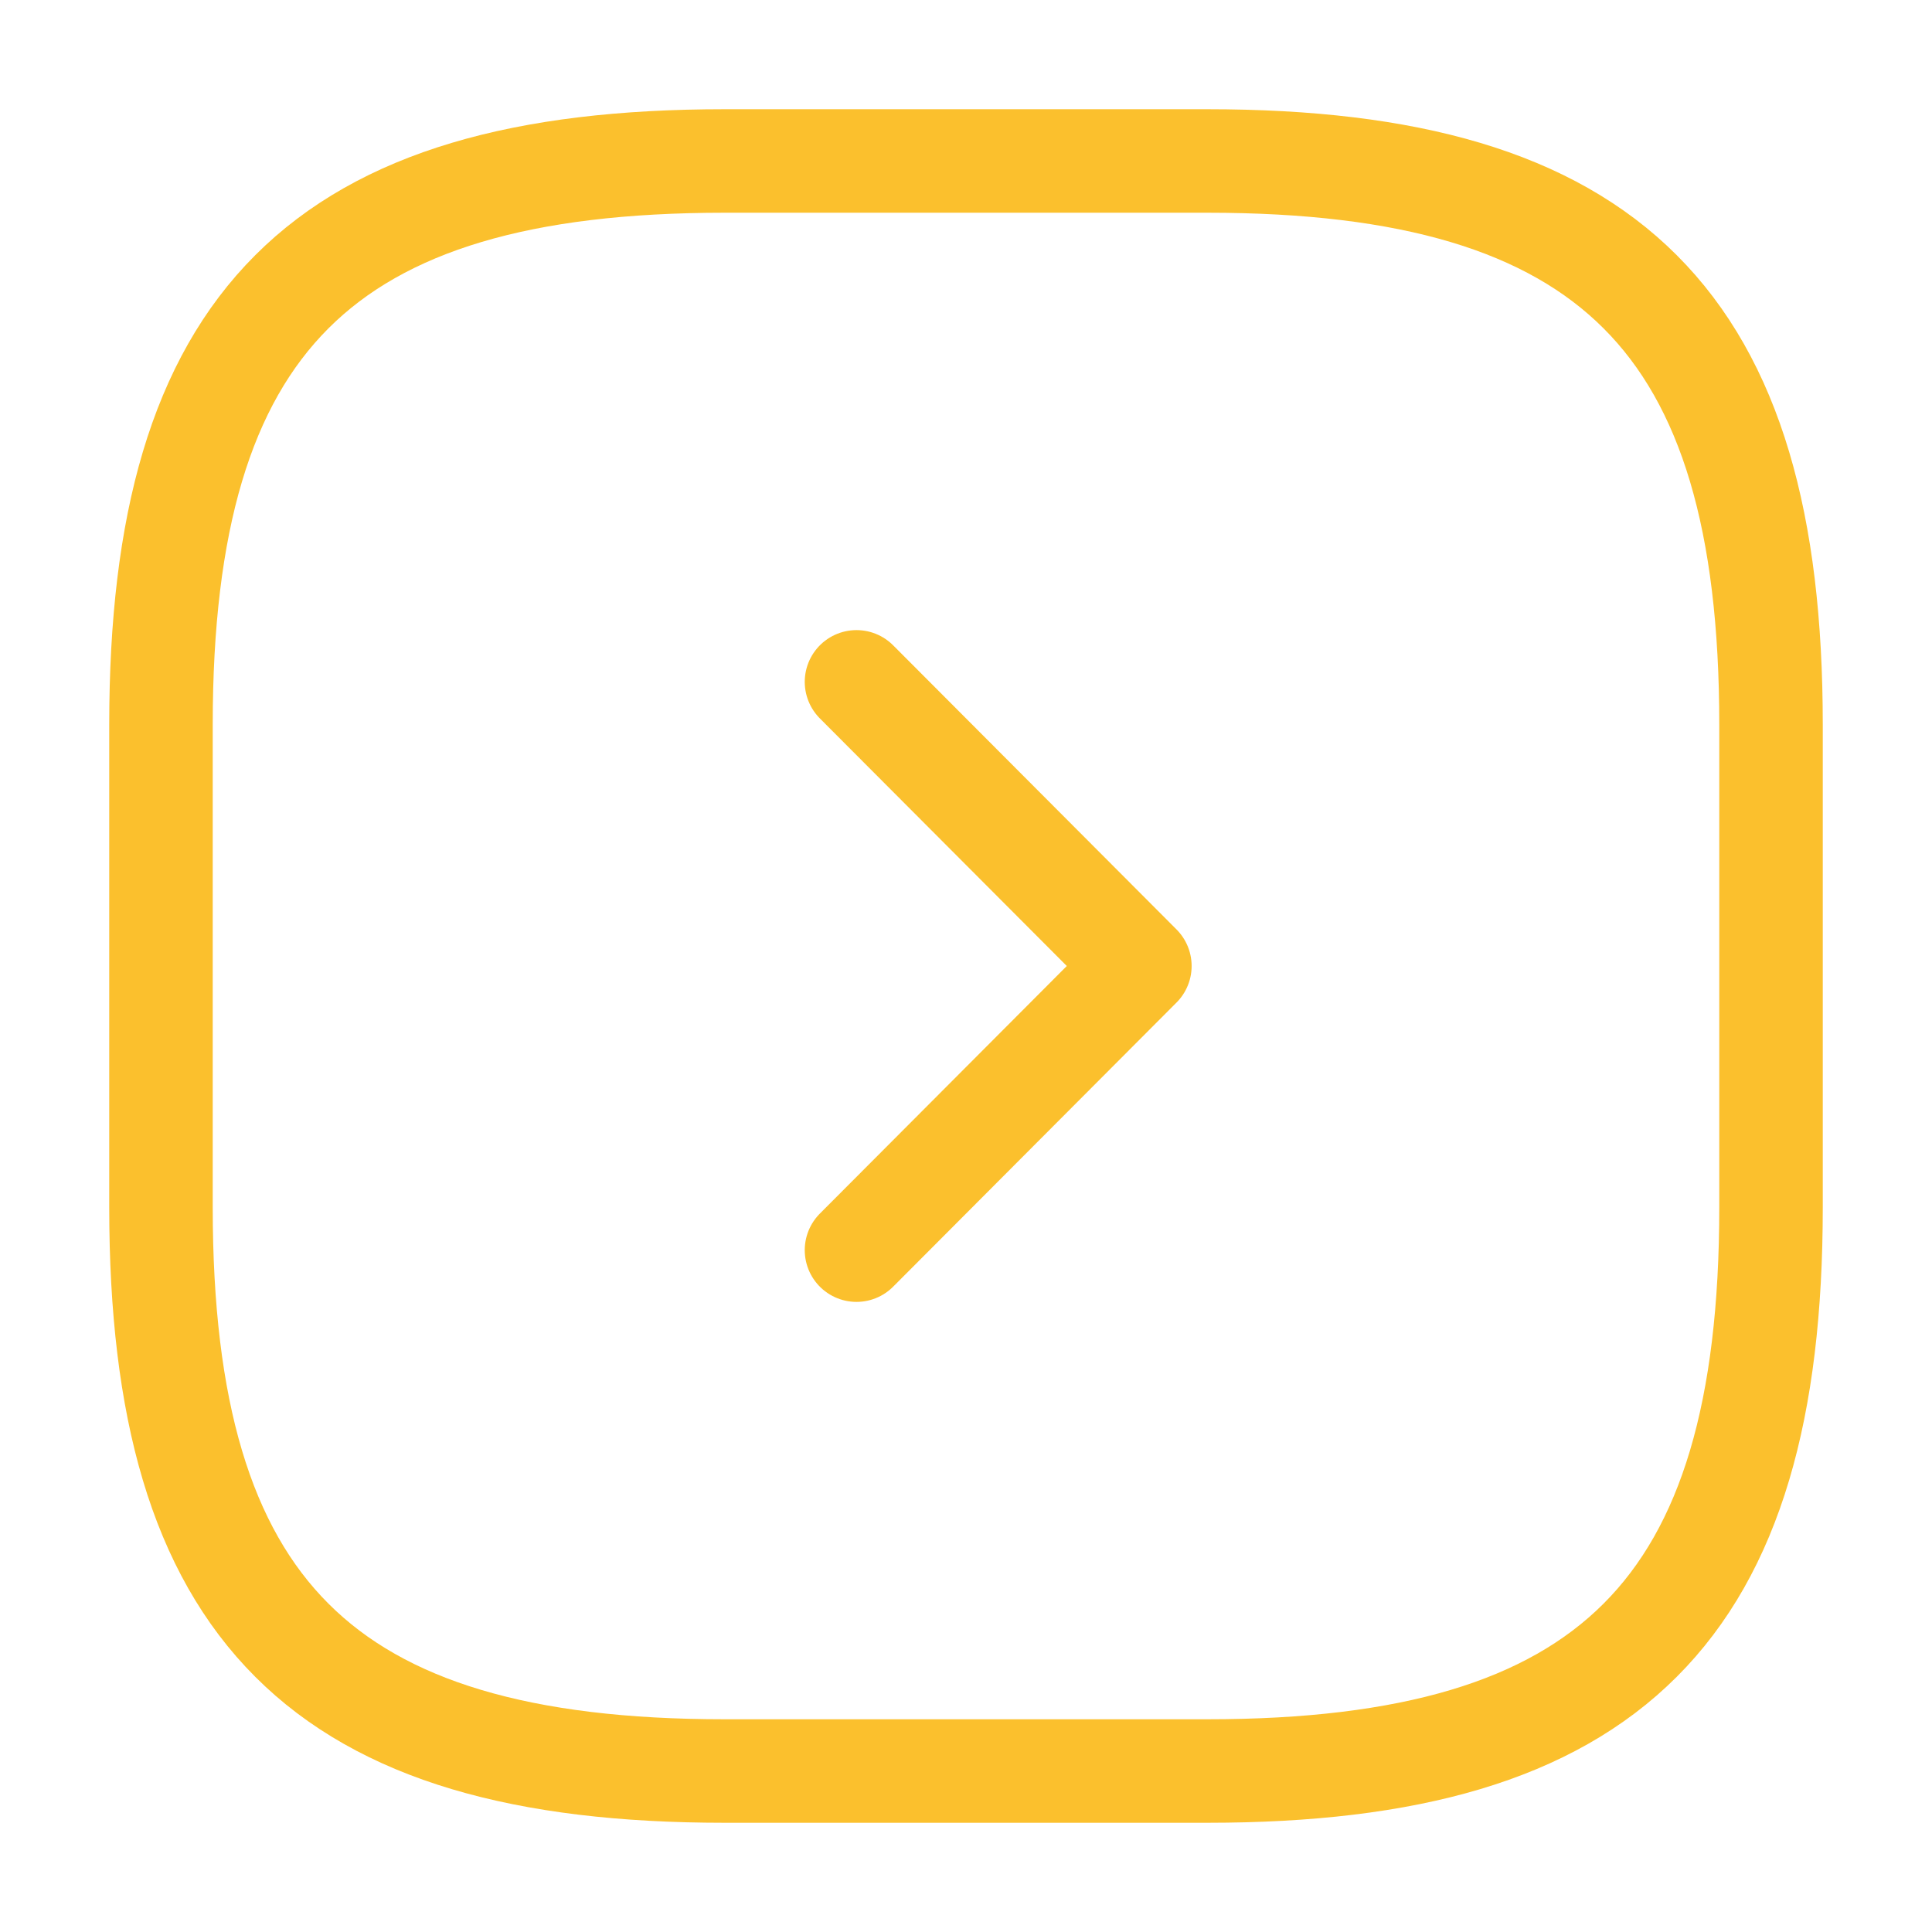
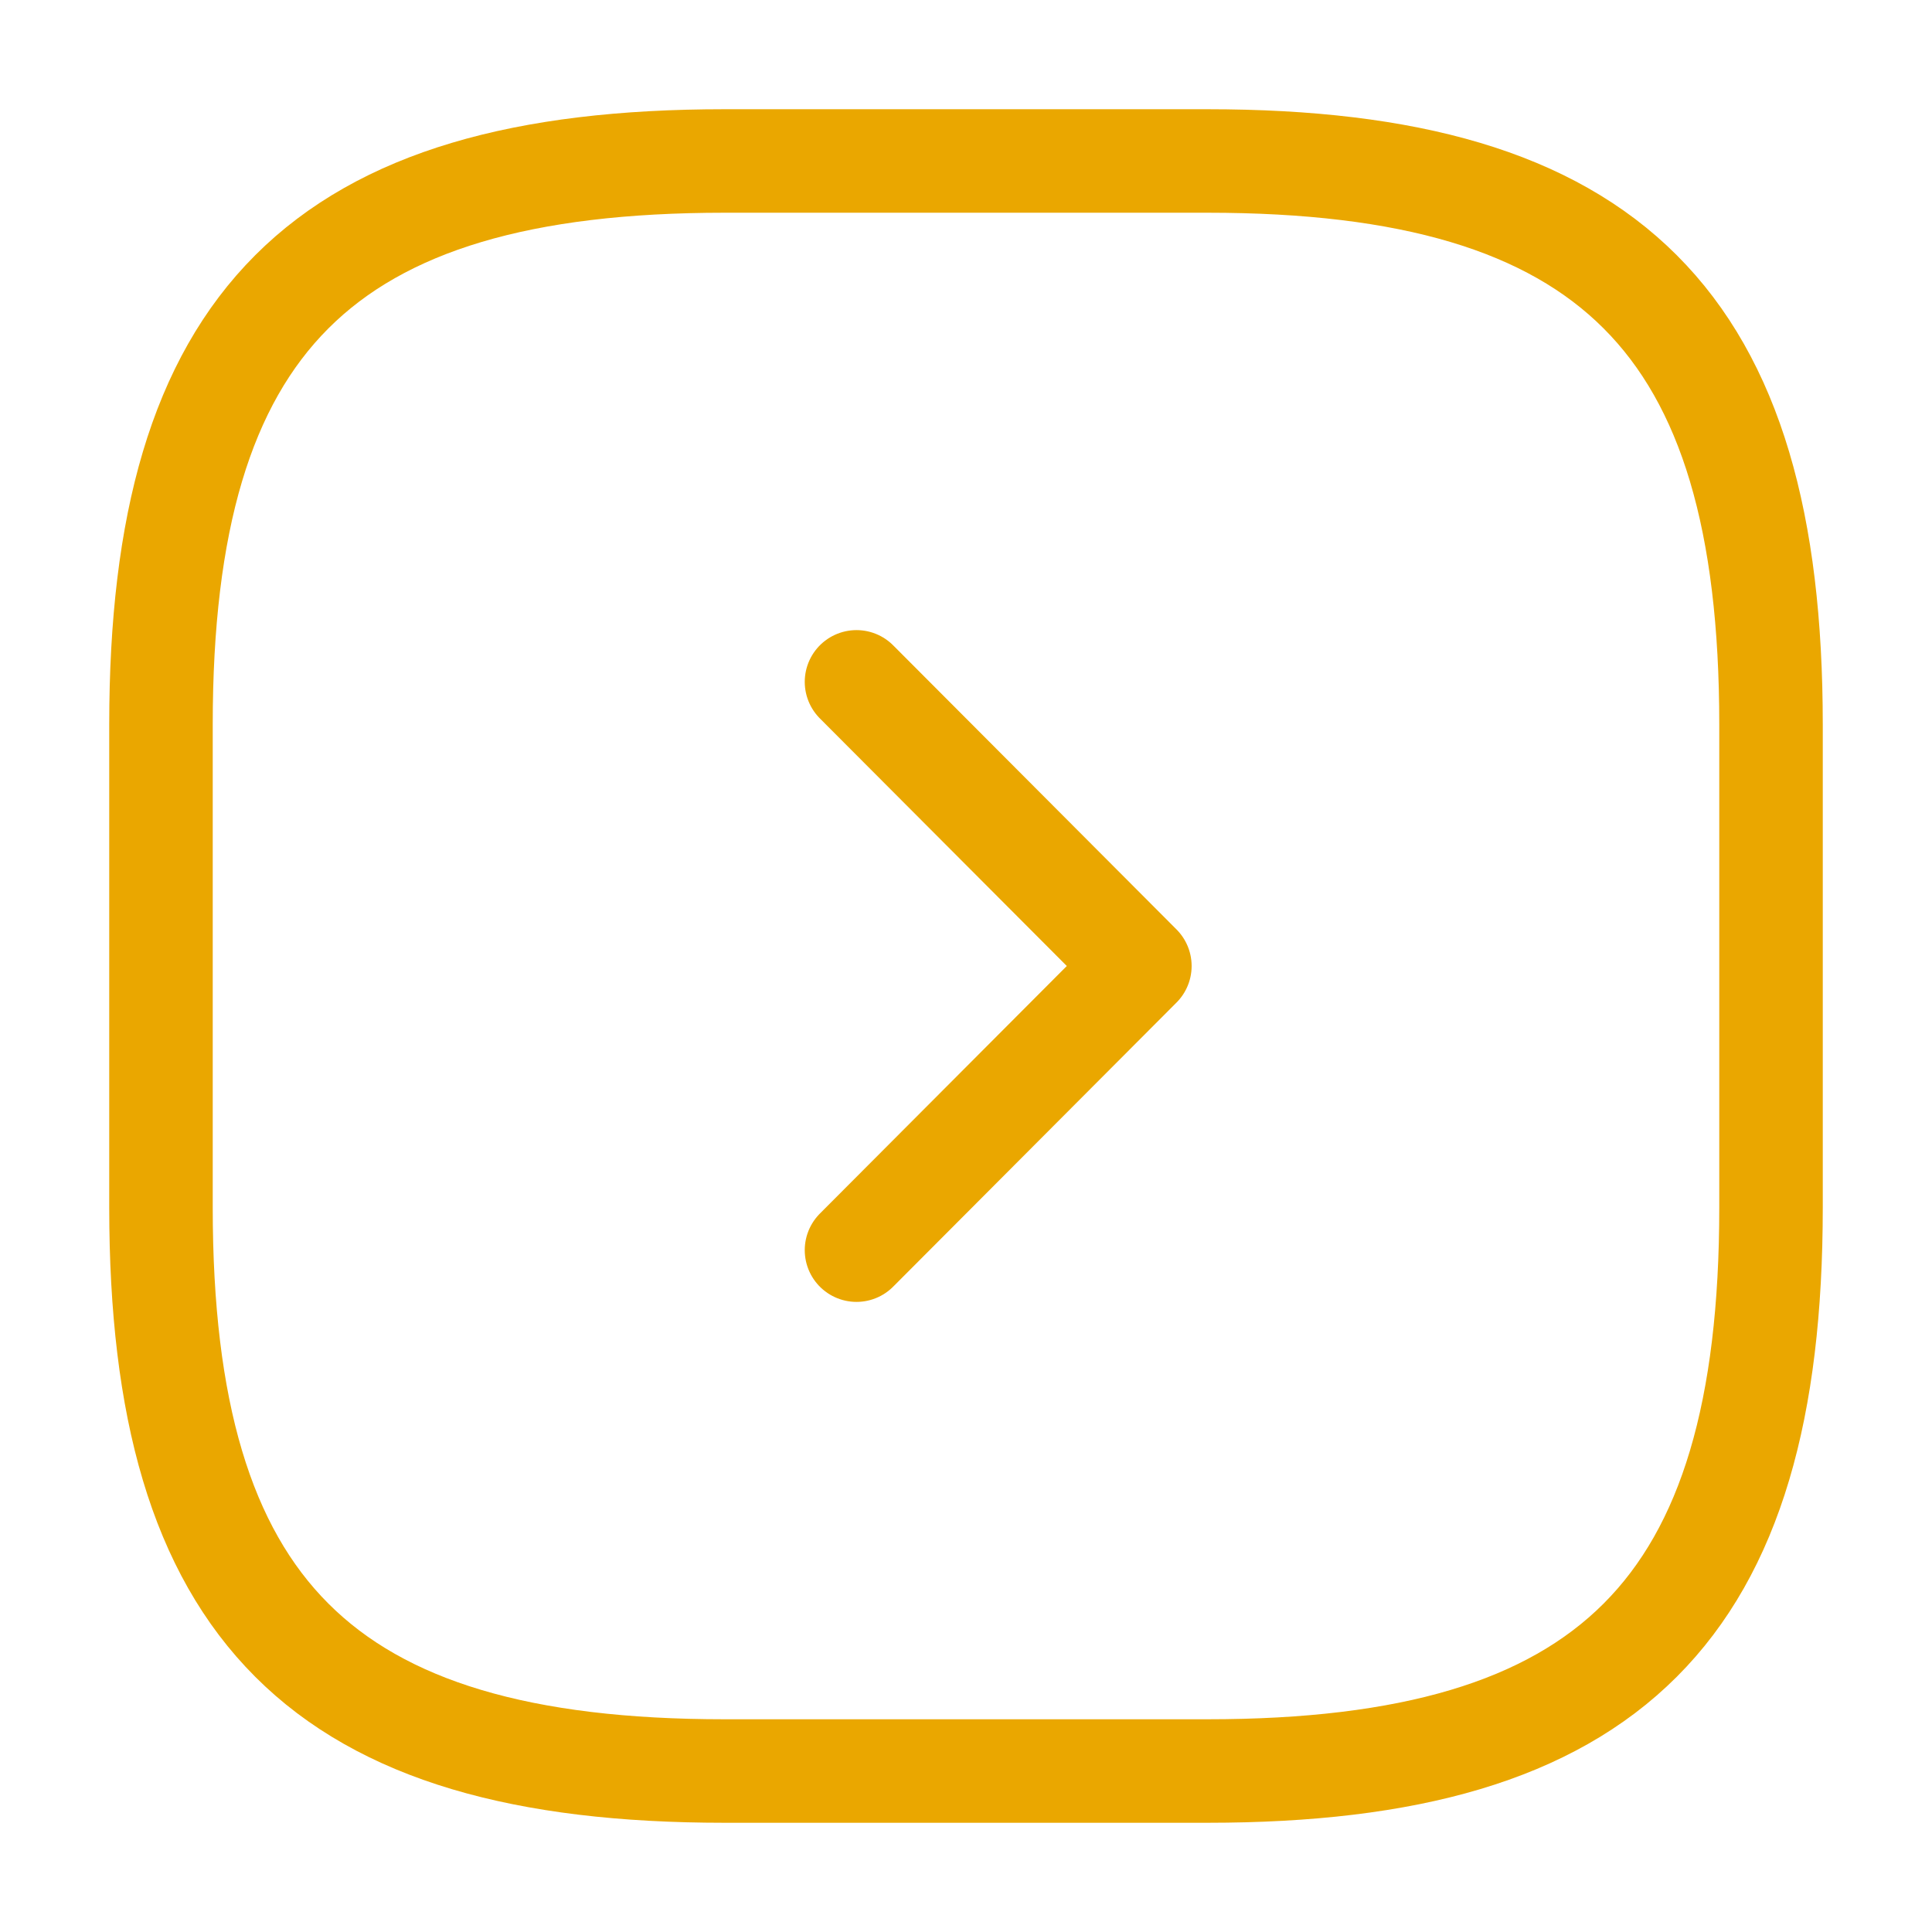
<svg xmlns="http://www.w3.org/2000/svg" width="28" height="28" viewBox="0 0 28 28" fill="none">
-   <path d="M25.667 17.5L25.667 10.5C25.667 4.667 23.333 2.333 17.5 2.333L10.5 2.333C4.667 2.333 2.333 4.667 2.333 10.5L2.333 17.5C2.333 23.333 4.667 25.667 10.5 25.667L17.5 25.667C23.333 25.667 25.667 23.333 25.667 17.5Z" stroke="#FBC02D" stroke-width="1.5" stroke-linecap="round" stroke-linejoin="round" />
-   <path d="M12.413 18.118L16.52 14L12.413 9.882" stroke="#FBC02D" stroke-width="1.5" stroke-linecap="round" stroke-linejoin="round" />
+   <path d="M25.667 17.5L25.667 10.5C25.667 4.667 23.333 2.333 17.5 2.333L10.5 2.333C4.667 2.333 2.333 4.667 2.333 10.5L2.333 17.5C2.333 23.333 4.667 25.667 10.5 25.667L17.5 25.667C23.333 25.667 25.667 23.333 25.667 17.5Z" stroke="#EAA700" stroke-width="1.5" stroke-linecap="round" stroke-linejoin="round" />
+   <path d="M12.413 18.118L16.52 14L12.413 9.882" stroke="#EAA700" stroke-width="1.5" stroke-linecap="round" stroke-linejoin="round" />
</svg>
